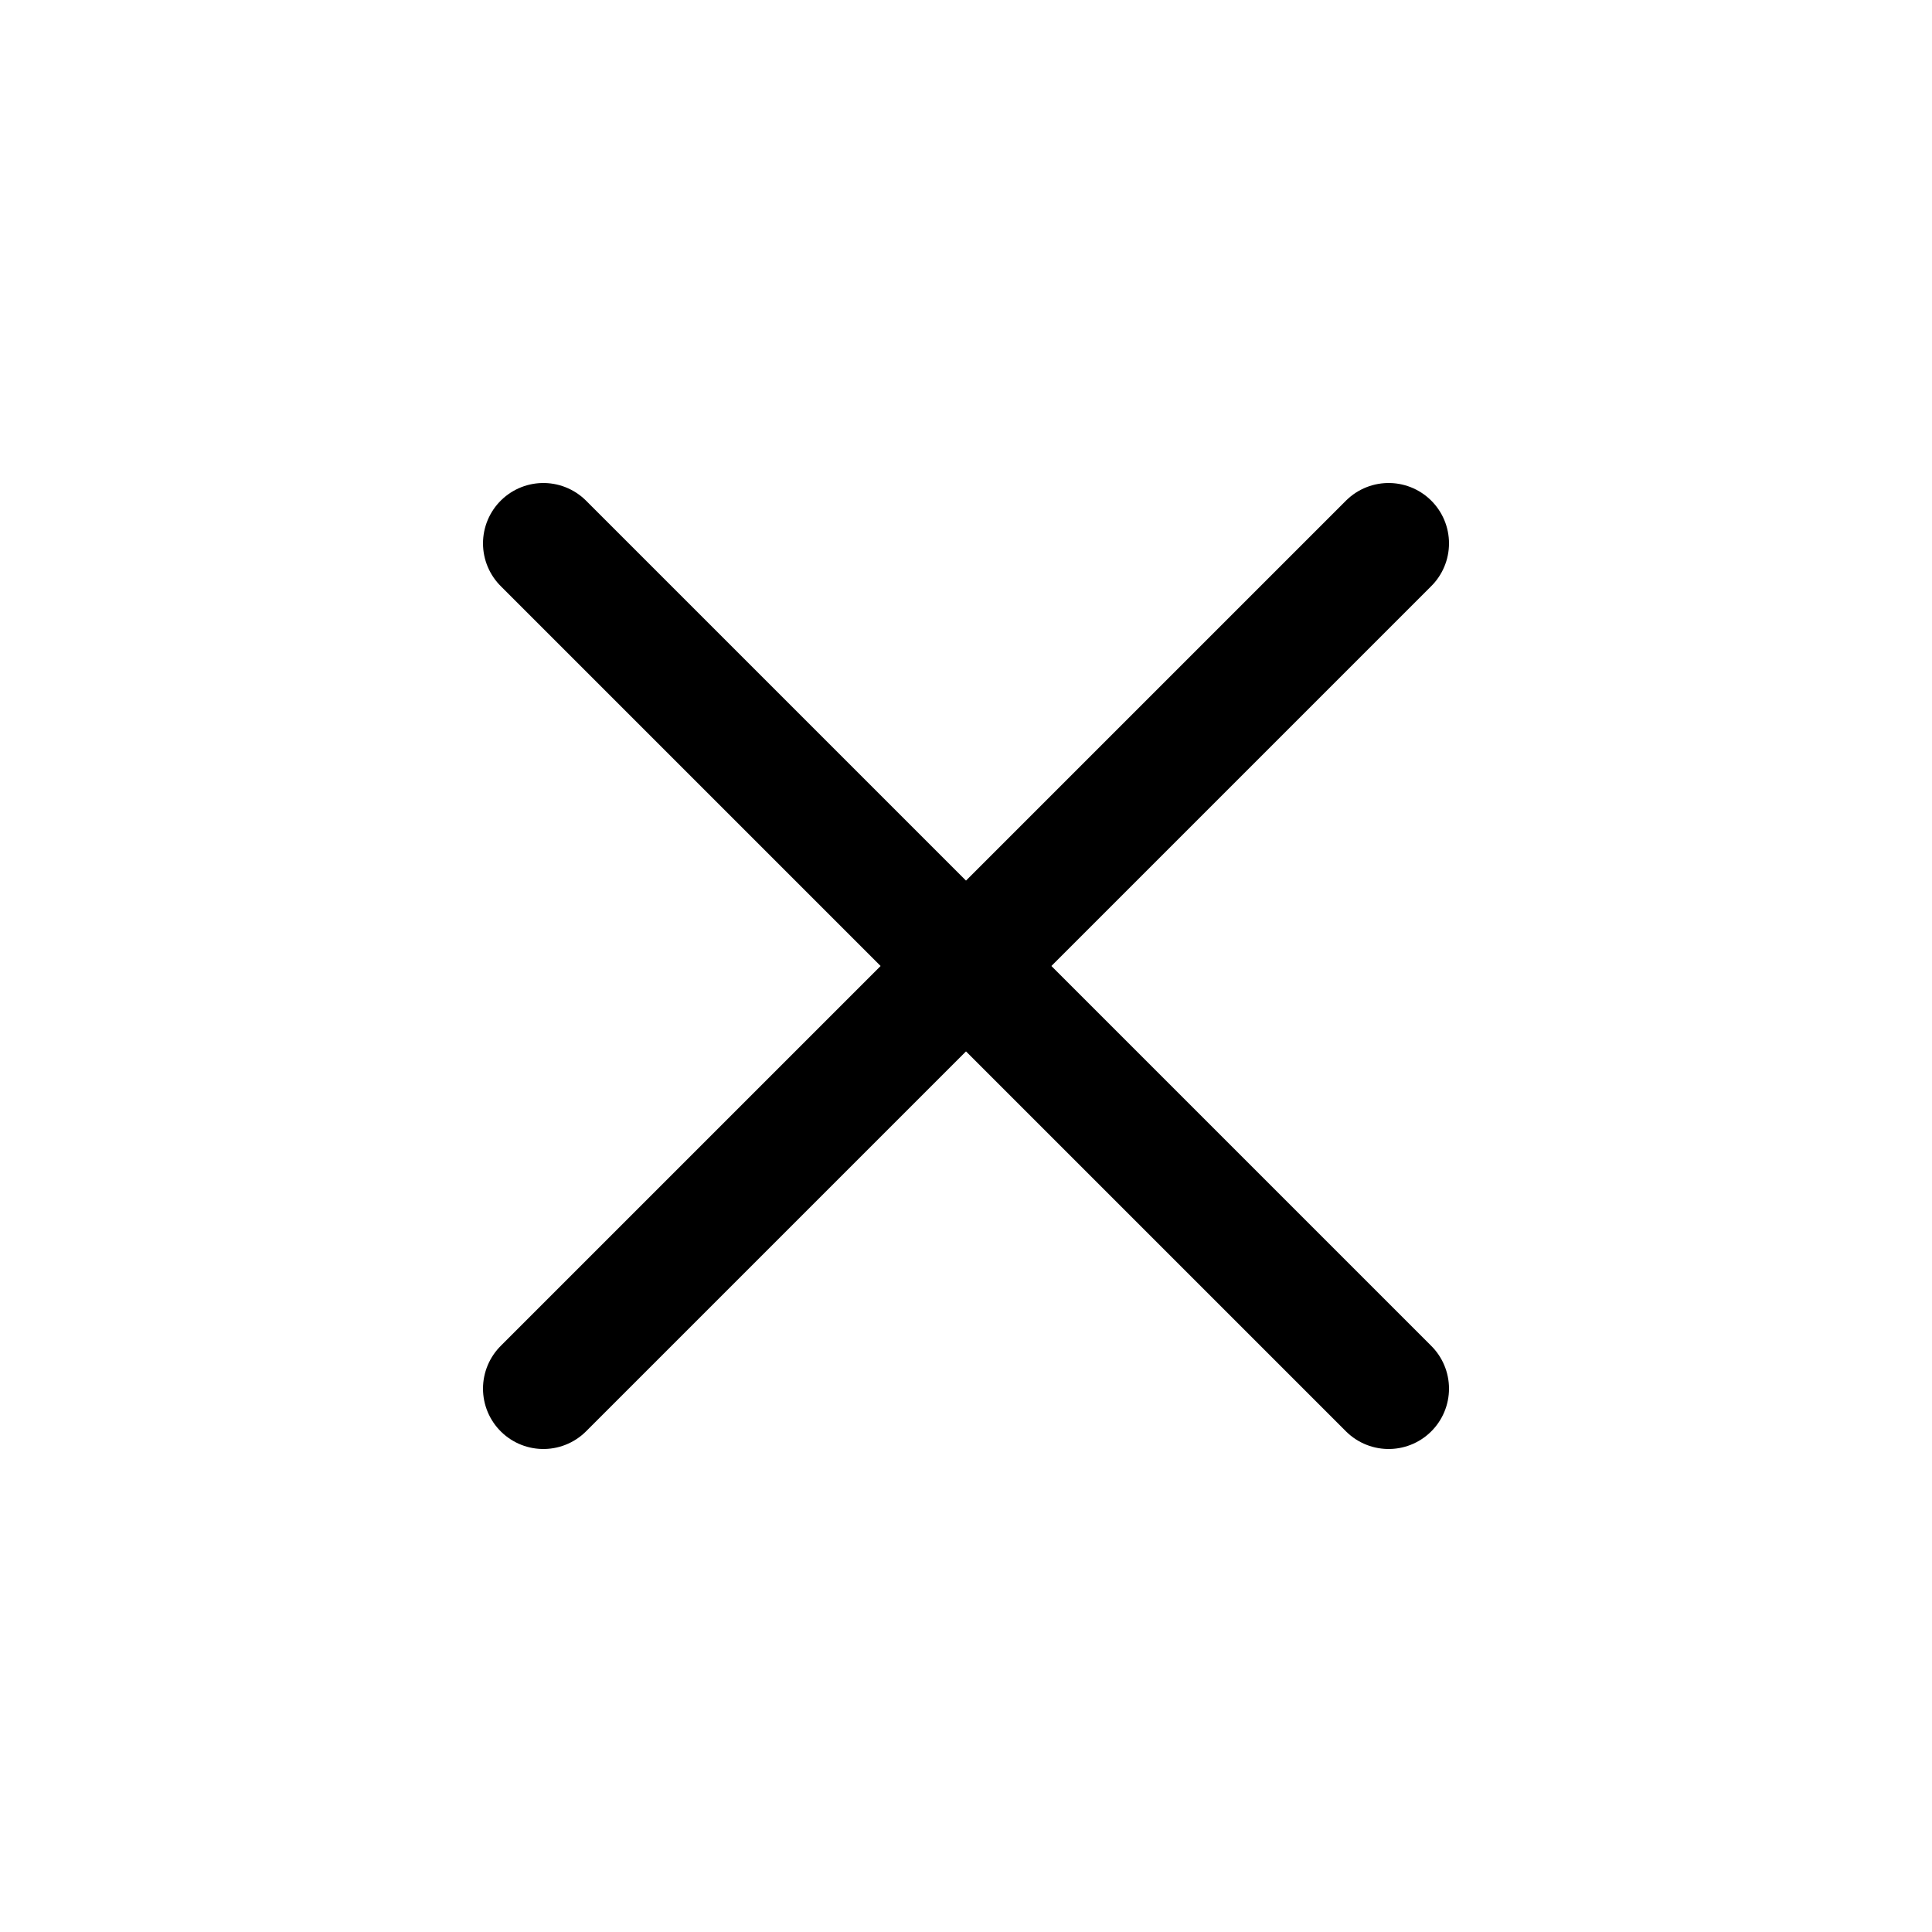
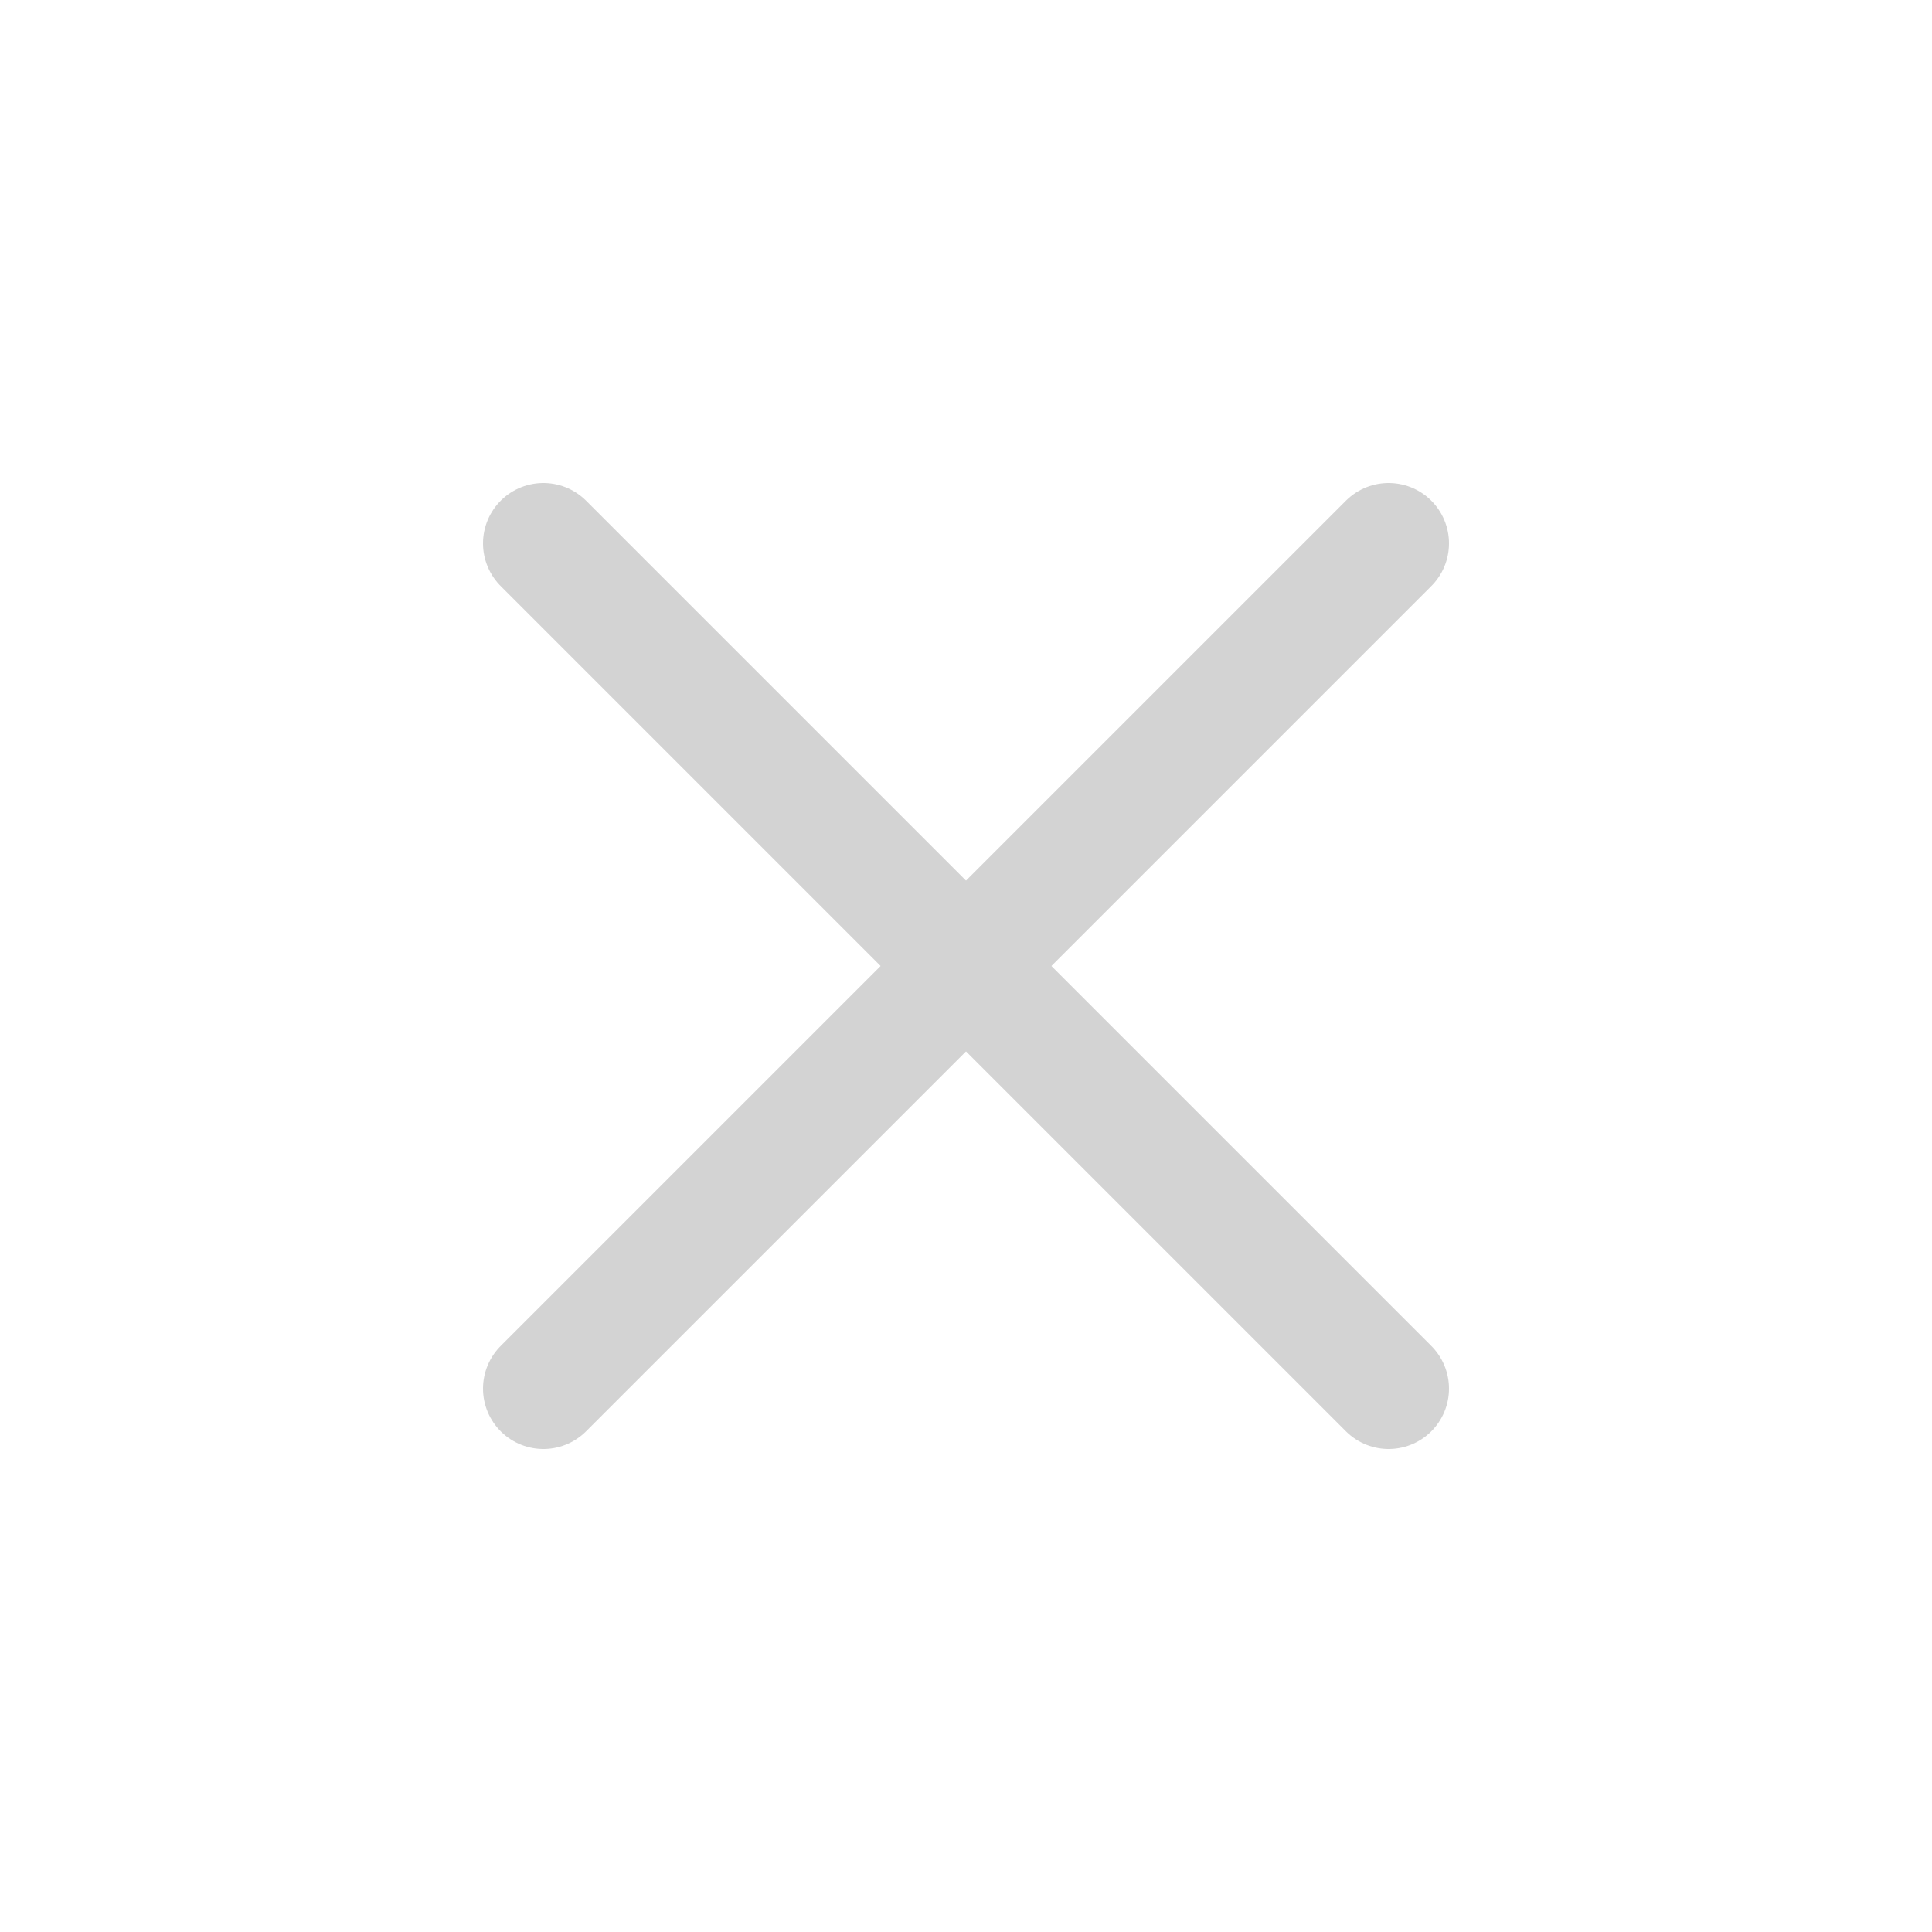
<svg xmlns="http://www.w3.org/2000/svg" width="15" height="15" viewBox="0 0 512 512">
-   <line x1="368" y1="368" x2="144" y2="144" style="fill:none;stroke:#000;stroke-linecap:round;stroke-linejoin:round;stroke-width:32px" />
-   <line x1="368" y1="144" x2="144" y2="368" style="fill:none;stroke:#000;stroke-linecap:round;stroke-linejoin:round;stroke-width:32px" />
+   <line x1="368" y1="368" x2="144" y2="144" style="fill:none;stroke:#D3D3D3;stroke-linecap:round;stroke-linejoin:round;stroke-width:32px" />
+   <line x1="368" y1="144" x2="144" y2="368" style="fill:none;stroke:#D3D3D3;stroke-linecap:round;stroke-linejoin:round;stroke-width:32px" />
</svg>
